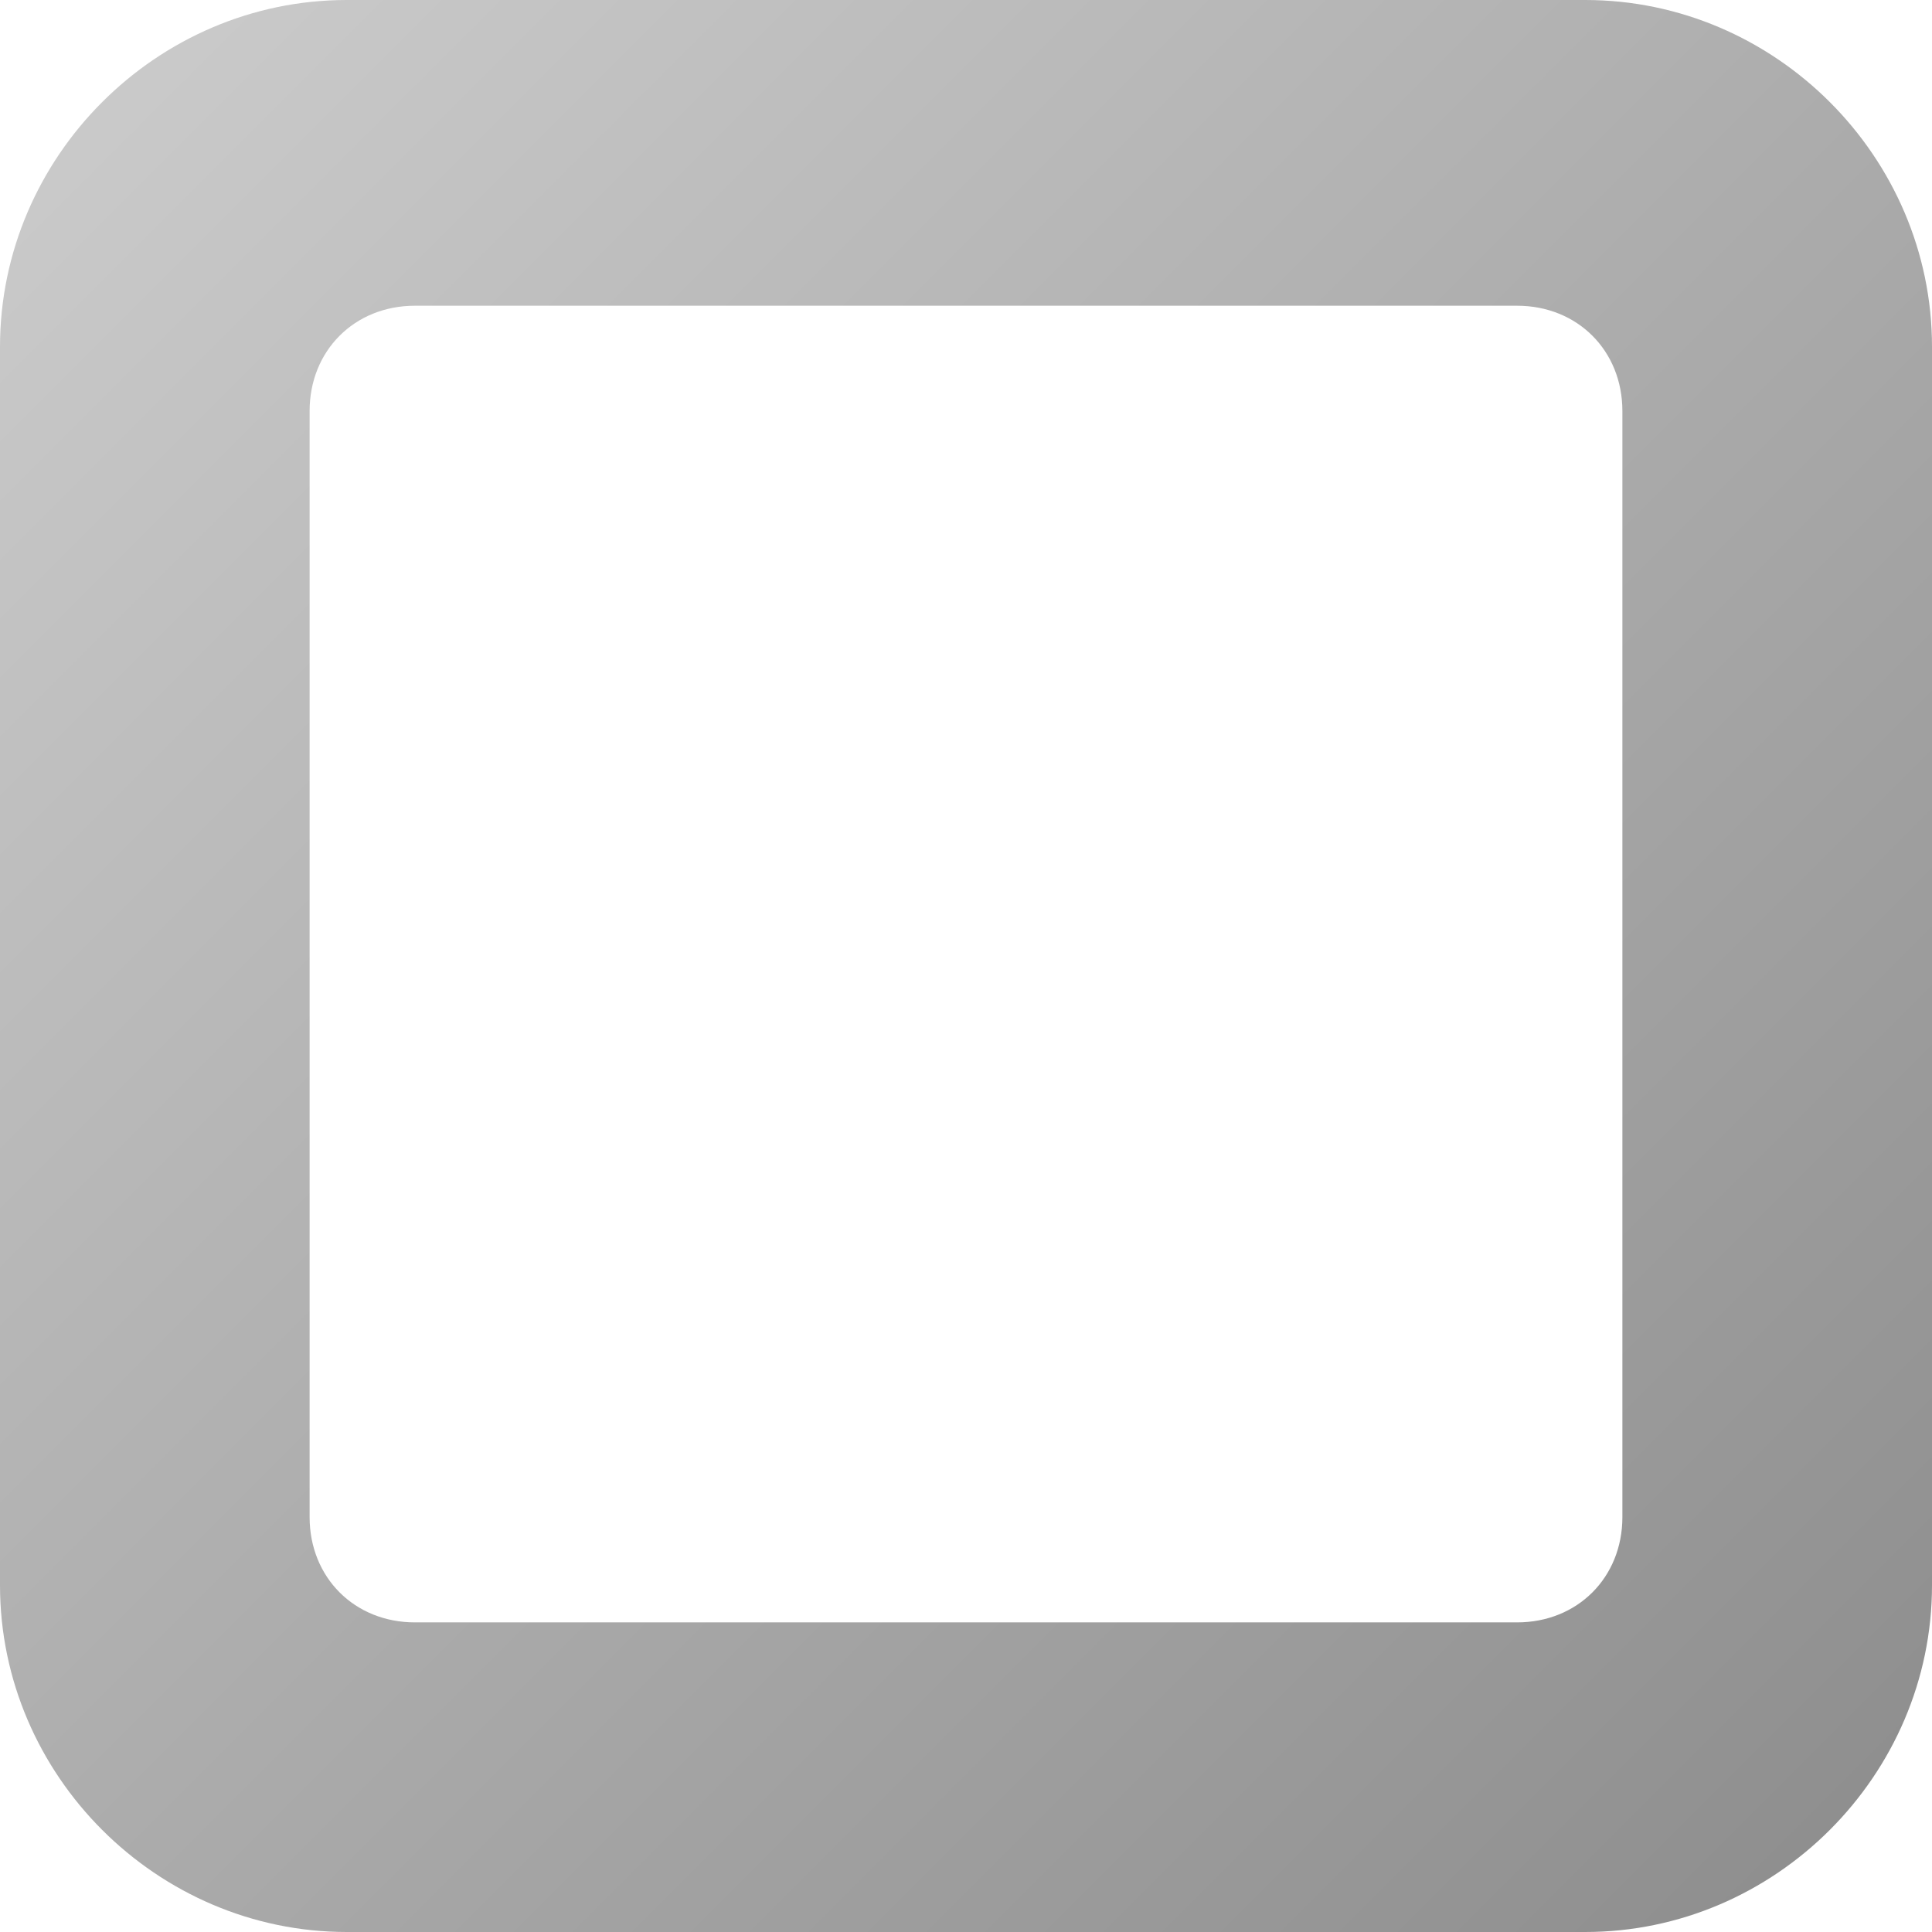
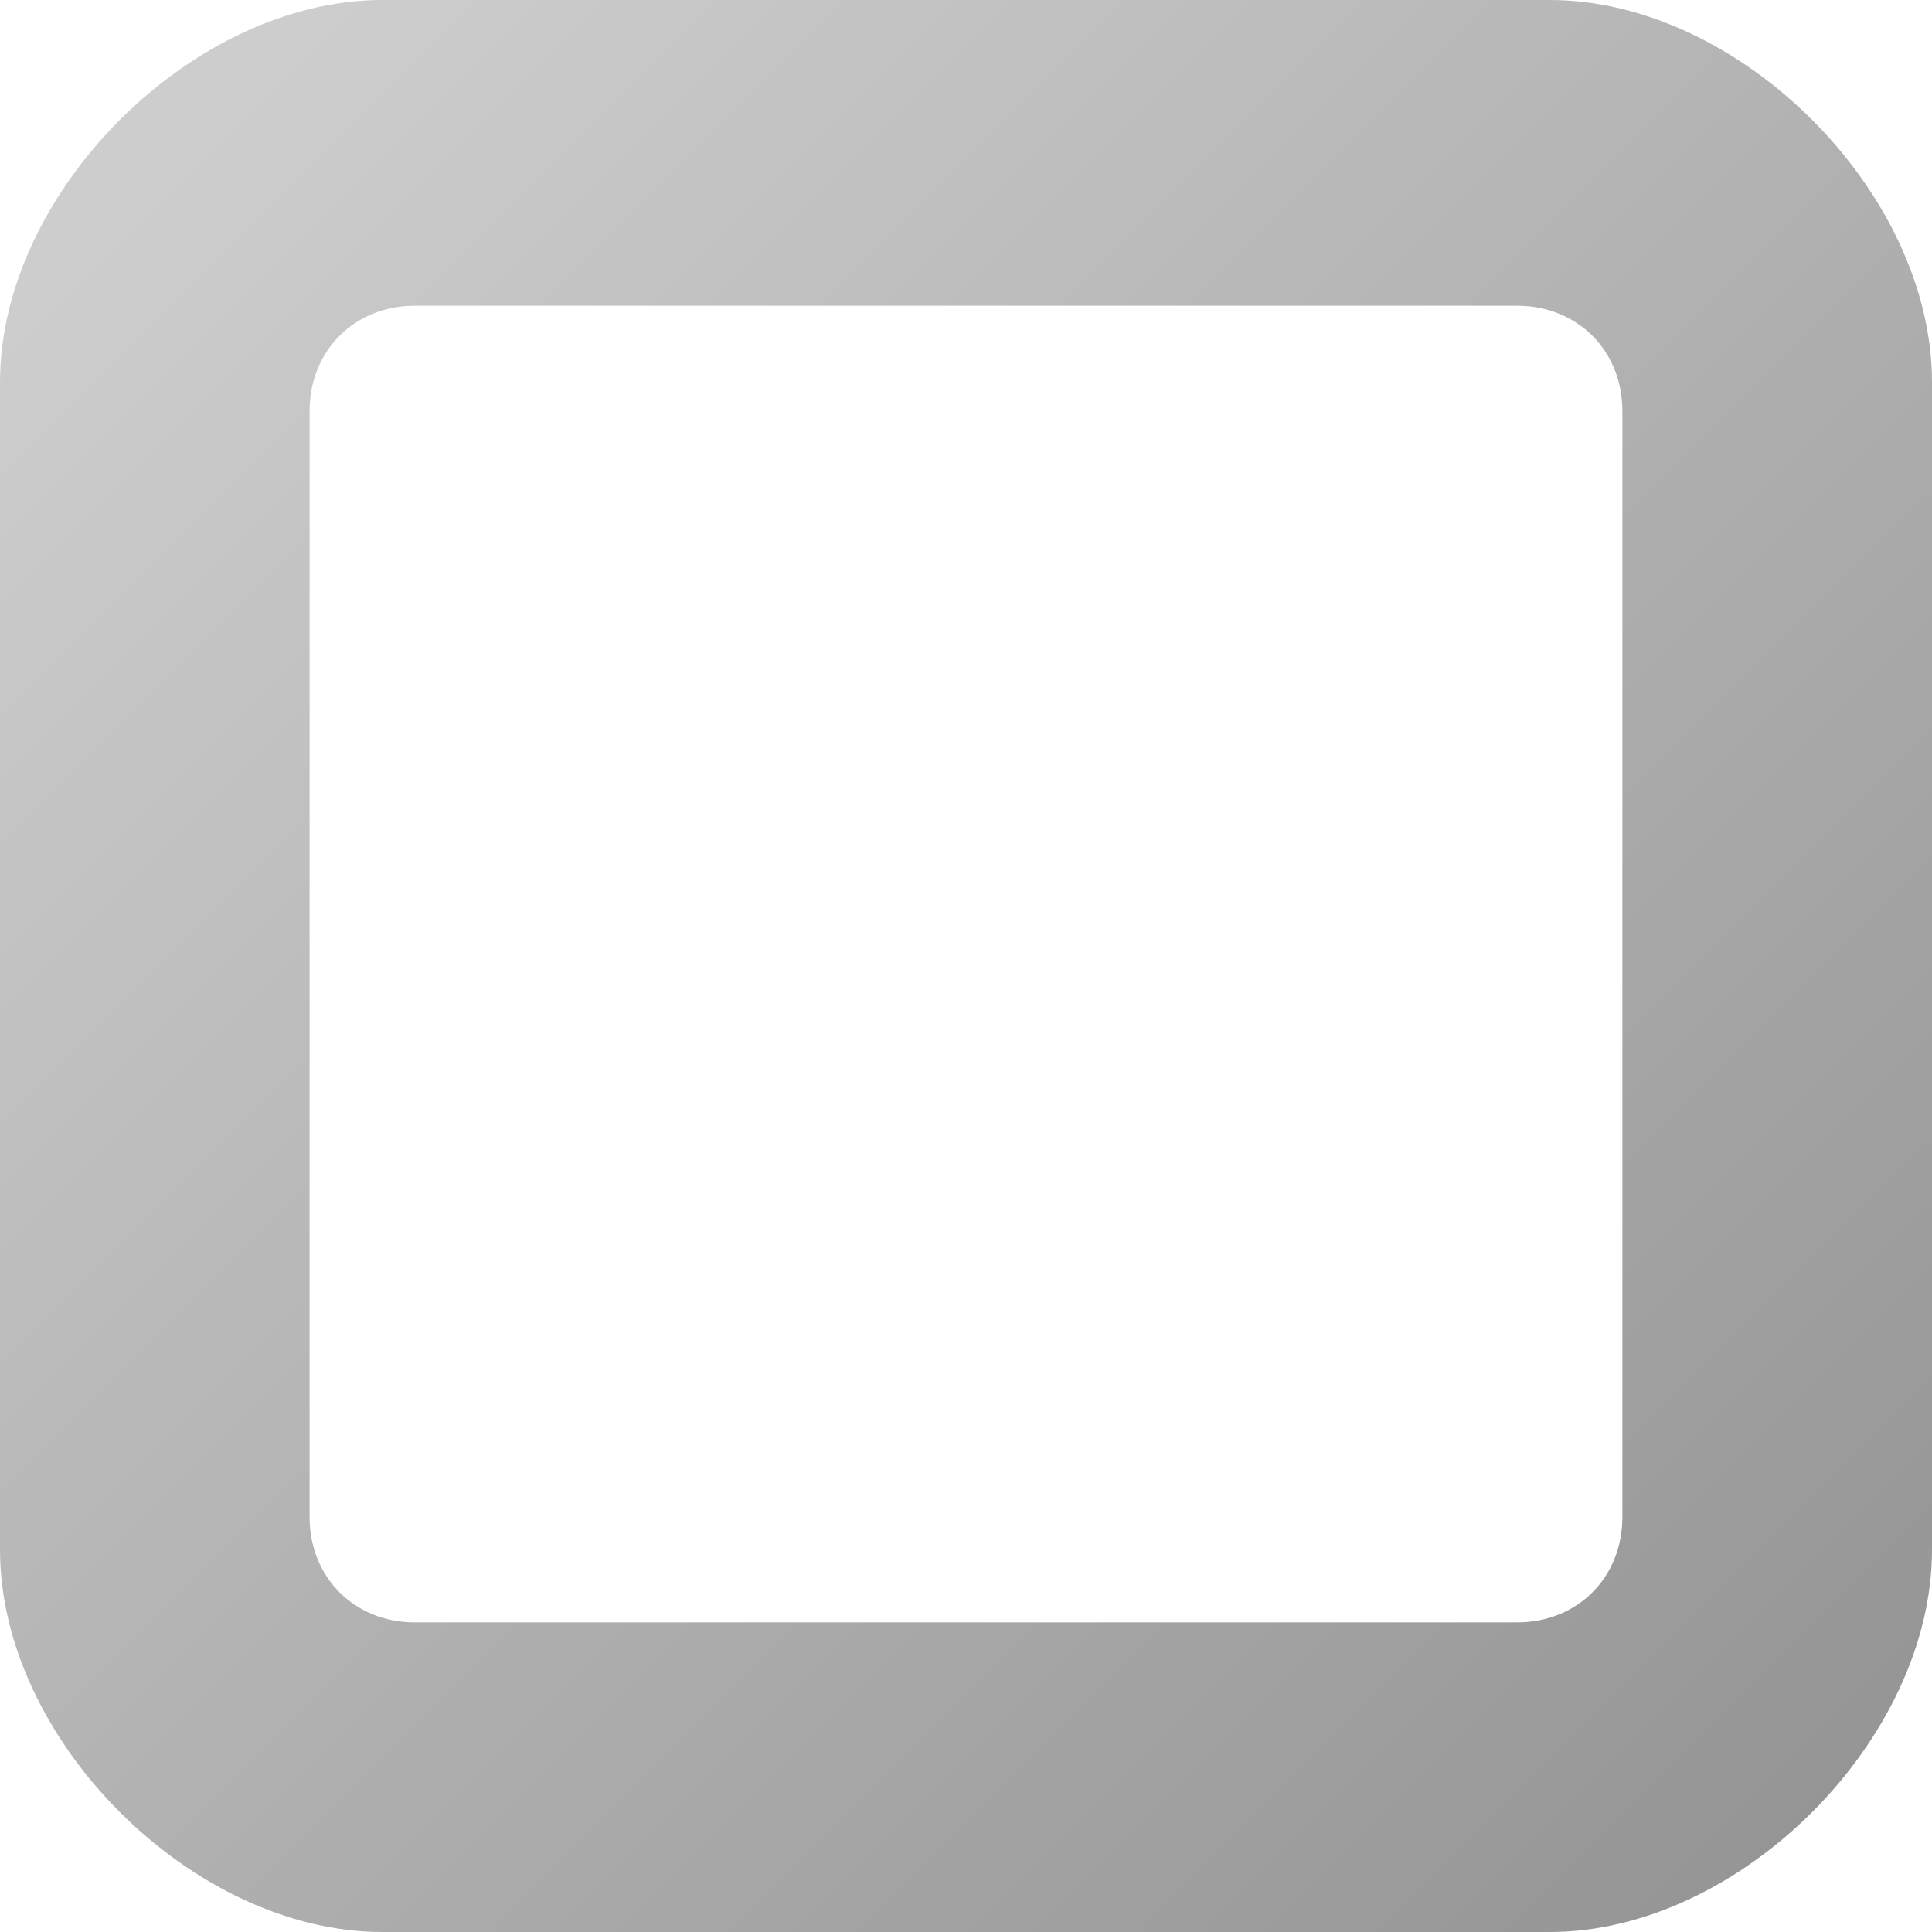
- <svg xmlns="http://www.w3.org/2000/svg" xmlns:xlink="http://www.w3.org/1999/xlink" width="109" height="109" viewBox="0 0 109 109" version="1.1" id="svg4">
-   <defs id="defs1">
-     <linearGradient id="linearGradient1">
-       <stop style="stop-color:#cdcdcd;stop-opacity:1;" offset="0" id="stop1" />
-       <stop style="stop-color:#808080;stop-opacity:1;" offset="1" id="stop2" />
+ <svg xmlns="http://www.w3.org/2000/svg" xmlns:xlink="http://www.w3.org/1999/xlink" width="109" height="109" viewBox="0 0 109 109" version="1.1" id="svg5">
+   <defs id="defs2">
+     <linearGradient id="gradient-bg" x1="-1.42109e-14" y1="0" x2="128" y2="128" gradientUnits="userSpaceOnUse">
+       <stop offset="0%" style="stop-color:#1c3620;stop-opacity:1.0" id="stop1" />
+       <stop offset="100%" style="stop-color:#5f5f63;stop-opacity:1.0" id="stop2" />
    </linearGradient>
-     <linearGradient xlink:href="#linearGradient1" id="linearGradient2" x1="-11.156" y1="-11.156" x2="139.156" y2="139.156" gradientUnits="userSpaceOnUse" gradientTransform="matrix(0.8515625,0,0,0.8515625,3.2051563e-5,3.2051563e-5)" />
  </defs>
-   <g id="icon" transform="translate(9.5,9.5)">
-     <path style="baseline-shift:baseline;display:inline;overflow:visible;opacity:1;fill:url(#linearGradient2);stroke:none;stroke-width:1;stroke-dasharray:none;enable-background:accumulate;stop-color:#000000;stop-opacity:1" d="m 10.065,-9.5 c -10.721,0 -19.565,8.844 -19.565,19.565 V 79.935 C -9.5,90.656 -0.656,99.5 10.065,99.5 H 79.935 C 90.656,99.5 99.5,90.656 99.5,79.935 V 10.065 C 99.5,-0.656 90.656,-9.5 79.935,-9.5 Z m 3.842,17.249 h 62.185 c 3.408,0 5.94,2.532 5.94,5.94 v 62.403 c 0,3.408 -2.532,5.94 -5.94,5.94 H 13.908 c -3.408,0 -5.94,-2.532 -5.94,-5.94 V 13.689 c 0,-3.408 2.532,-5.94 5.94,-5.94 z" id="rect1" />
+   <g id="overlay-frame" transform="translate(9.5,9.5)" mask="none">
+     <svg width="109" height="109" viewBox="0 0 109 109" version="1.1" id="svg4" mask="none" style="display:inline">
+       <defs id="defs1">
+         <linearGradient id="linearGradient1">
+           <stop style="stop-color:#cdcdcd;stop-opacity:1;" offset="0" id="stop3" />
+           <stop style="stop-color:#808080;stop-opacity:1;" offset="1" id="stop4" />
+         </linearGradient>
+         <linearGradient xlink:href="#linearGradient1" id="linearGradient2" x1="-11.156" y1="-11.156" x2="139.156" y2="139.156" gradientUnits="userSpaceOnUse" gradientTransform="matrix(0.8515625,0,0,0.8515625,9.500032,9.500032)" />
+       </defs>
+       <g id="icon" transform="translate(9.5,9.5)" mask="none" />
+     </svg>
+     <path style="baseline-shift:baseline;display:inline;overflow:visible;opacity:1;fill:url(#linearGradient2);stroke:none;stroke-width:1;stroke-dasharray:none;enable-background:accumulate;stop-color:#000000;stop-opacity:1" d="M 12.065,-9.5 C 1.344,-9.5 -9.5,1.344 -9.5,12.065 V 77.935 C -9.5,88.656 1.344,99.5 12.065,99.5 H 77.935 C 88.656,99.5 99.5,88.656 99.5,77.935 V 12.065 C 99.5,1.344 88.656,-9.5 77.935,-9.5 Z m 1.842,17.249 h 62.185 c 3.408,0 5.94,2.532 5.94,5.94 v 62.403 c 0,3.408 -2.532,5.94 -5.94,5.94 h -62.185 c -3.408,0 -5.94,-2.532 -5.94,-5.94 V 13.689 c 0,-3.408 2.532,-5.94 5.94,-5.94 z" id="path4" mask="none" />
  </g>
</svg>
